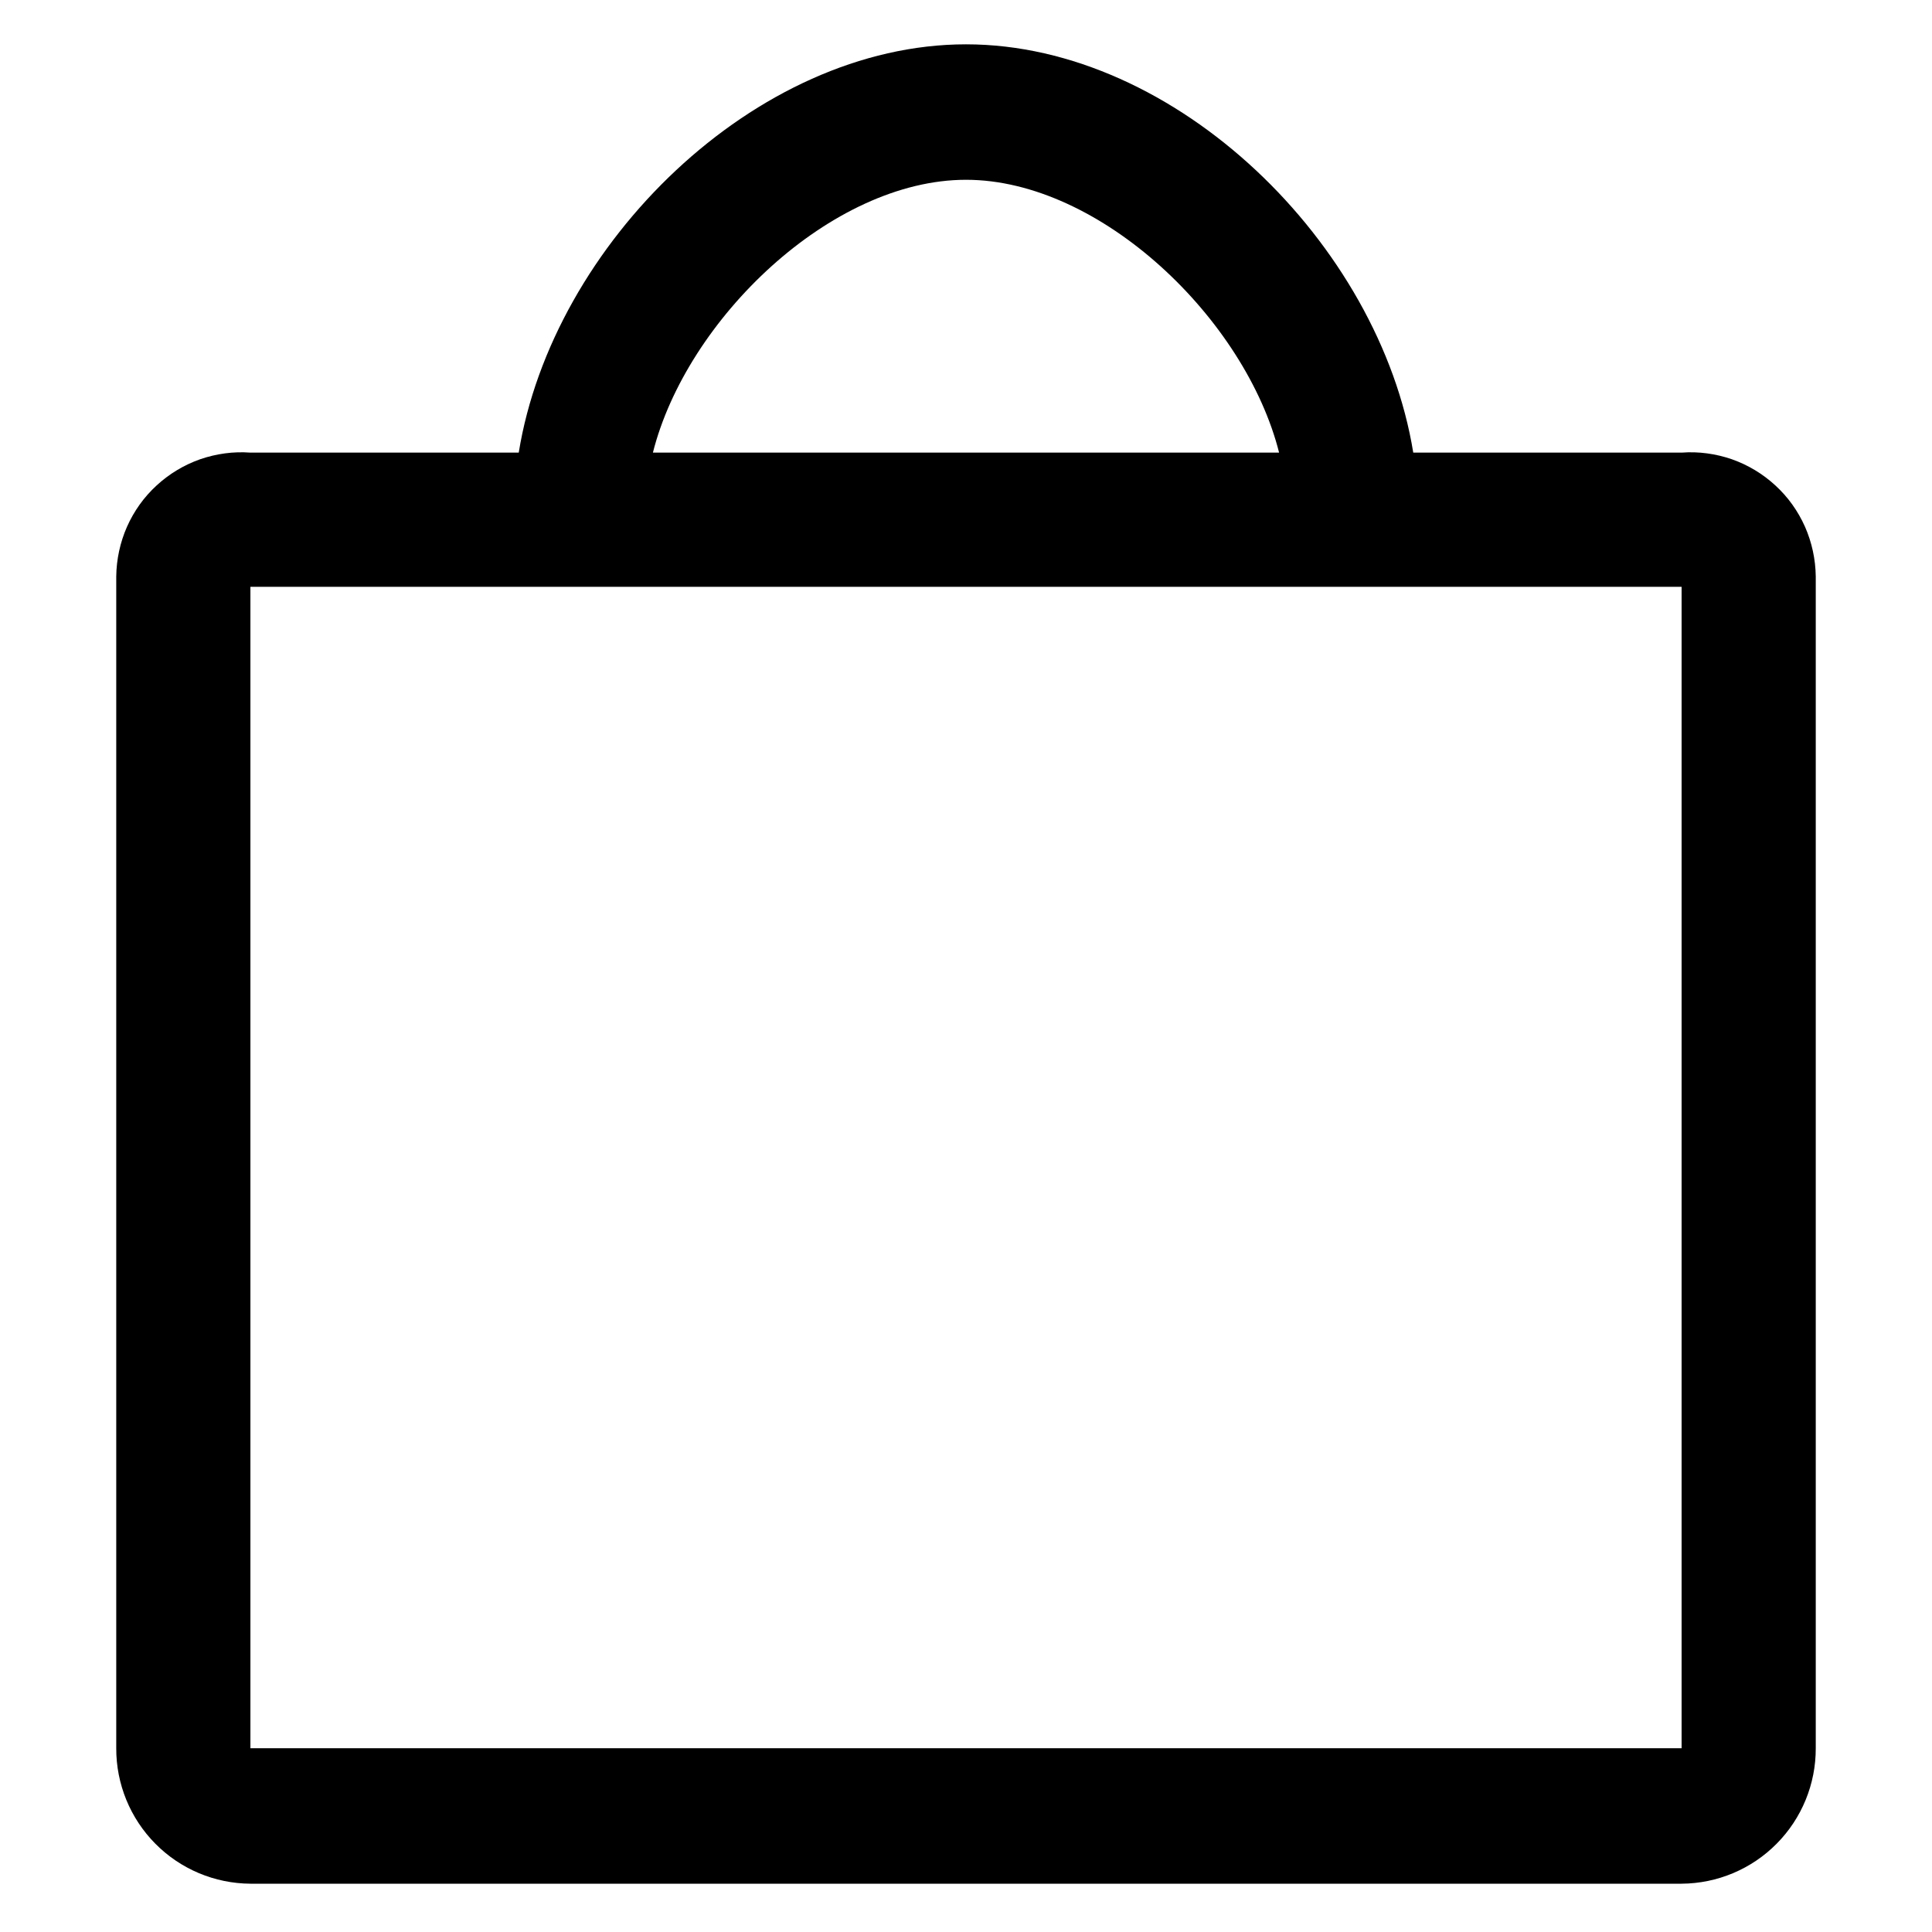
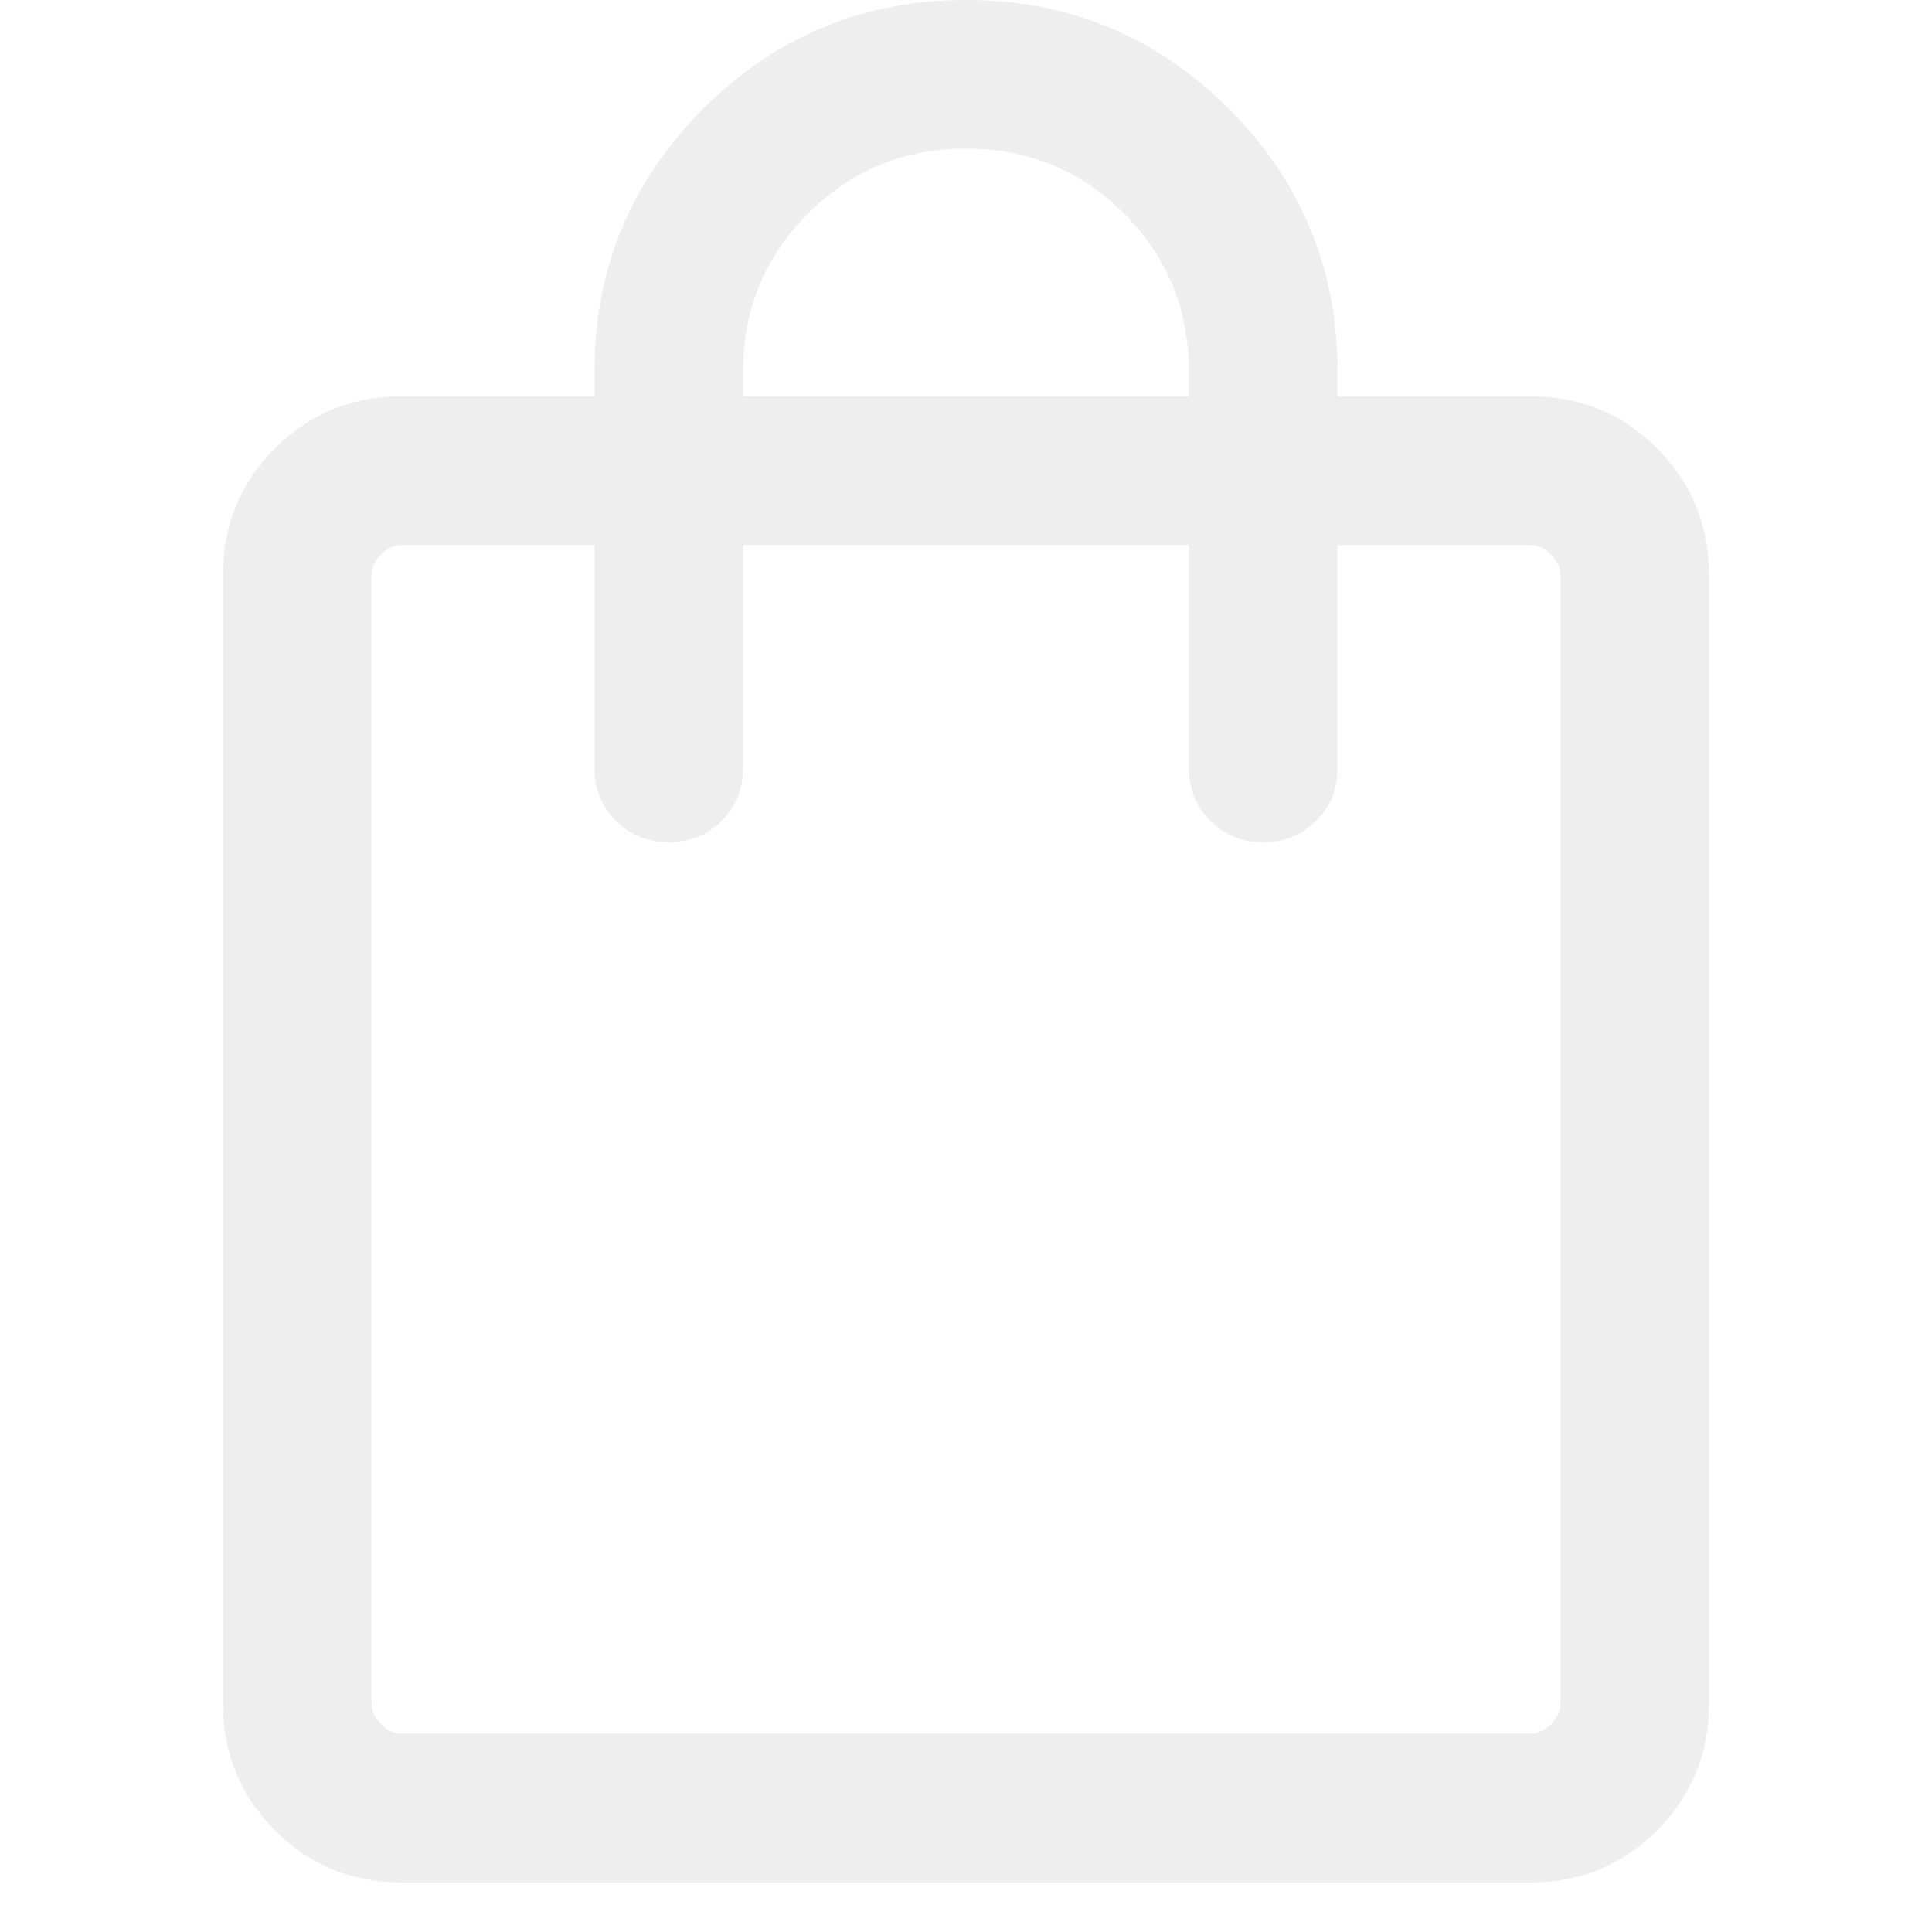
- <svg xmlns="http://www.w3.org/2000/svg" width="20" height="20" viewBox="0 0 16 18" fill="none" class="icon icon-cart">
-   <path fill-rule="evenodd" clip-rule="evenodd" d="M12.167 4.217H14.667C14.826 4.205 14.985 4.227 15.136 4.279C15.286 4.332 15.424 4.415 15.541 4.523C15.659 4.631 15.752 4.762 15.817 4.908C15.881 5.054 15.915 5.211 15.917 5.371V16.288C15.918 16.621 15.787 16.941 15.553 17.177C15.319 17.414 15 17.548 14.667 17.55H1.333C1 17.548 0.681 17.414 0.447 17.177C0.213 16.941 0.082 16.621 0.083 16.288V5.371C0.085 5.211 0.119 5.054 0.183 4.908C0.248 4.762 0.341 4.631 0.459 4.523C0.576 4.415 0.714 4.332 0.864 4.279C1.015 4.227 1.174 4.205 1.333 4.217H3.833C4.147 2.275 6.037 0.413 8 0.413C9.963 0.413 11.852 2.275 12.167 4.217ZM10.917 4.217C10.604 2.975 9.255 1.675 8 1.675C6.745 1.675 5.396 2.975 5.083 4.217H10.917ZM1.333 16.288H14.667V5.467H1.333V16.288Z" fill="currentColor" />
+ <svg xmlns="http://www.w3.org/2000/svg" width="16" height="16" viewBox="0 0 10 13" fill="none">
+   <path d="M1.205 12.667C0.868 12.667 0.583 12.55 0.35 12.317C0.117 12.083 0 11.798 0 11.461V3.872C0 3.535 0.117 3.25 0.35 3.017C0.583 2.783 0.868 2.667 1.205 2.667H2.5V2.5C2.5 1.809 2.744 1.22 3.232 0.732C3.72 0.244 4.309 0 5 0C5.691 0 6.28 0.244 6.768 0.732C7.256 1.22 7.5 1.809 7.5 2.5V2.667H8.795C9.132 2.667 9.417 2.783 9.65 3.017C9.883 3.25 10 3.535 10 3.872V11.461C10 11.798 9.883 12.083 9.65 12.317C9.417 12.55 9.132 12.667 8.795 12.667H1.205ZM1.205 11.667H8.795C8.846 11.667 8.893 11.645 8.936 11.602C8.979 11.56 9 11.513 9 11.461V3.872C9 3.821 8.979 3.773 8.936 3.731C8.893 3.688 8.846 3.667 8.795 3.667H7.5V5.167C7.5 5.309 7.452 5.427 7.356 5.523C7.261 5.619 7.142 5.667 7 5.667C6.858 5.667 6.739 5.619 6.644 5.523C6.548 5.427 6.5 5.309 6.5 5.167V3.667H3.5V5.167C3.5 5.309 3.452 5.427 3.356 5.523C3.261 5.619 3.142 5.667 3 5.667C2.858 5.667 2.739 5.619 2.644 5.523C2.548 5.427 2.5 5.309 2.5 5.167V3.667H1.205C1.154 3.667 1.107 3.688 1.064 3.731C1.021 3.773 1 3.821 1 3.872V11.461C1 11.513 1.021 11.56 1.064 11.602C1.107 11.645 1.154 11.667 1.205 11.667ZM3.5 2.667H6.5V2.5C6.5 2.082 6.354 1.728 6.064 1.437C5.772 1.145 5.418 1 5 1C4.582 1 4.228 1.145 3.937 1.437C3.646 1.728 3.5 2.082 3.5 2.5V2.667Z" fill="#EEEEEE" />
</svg>
